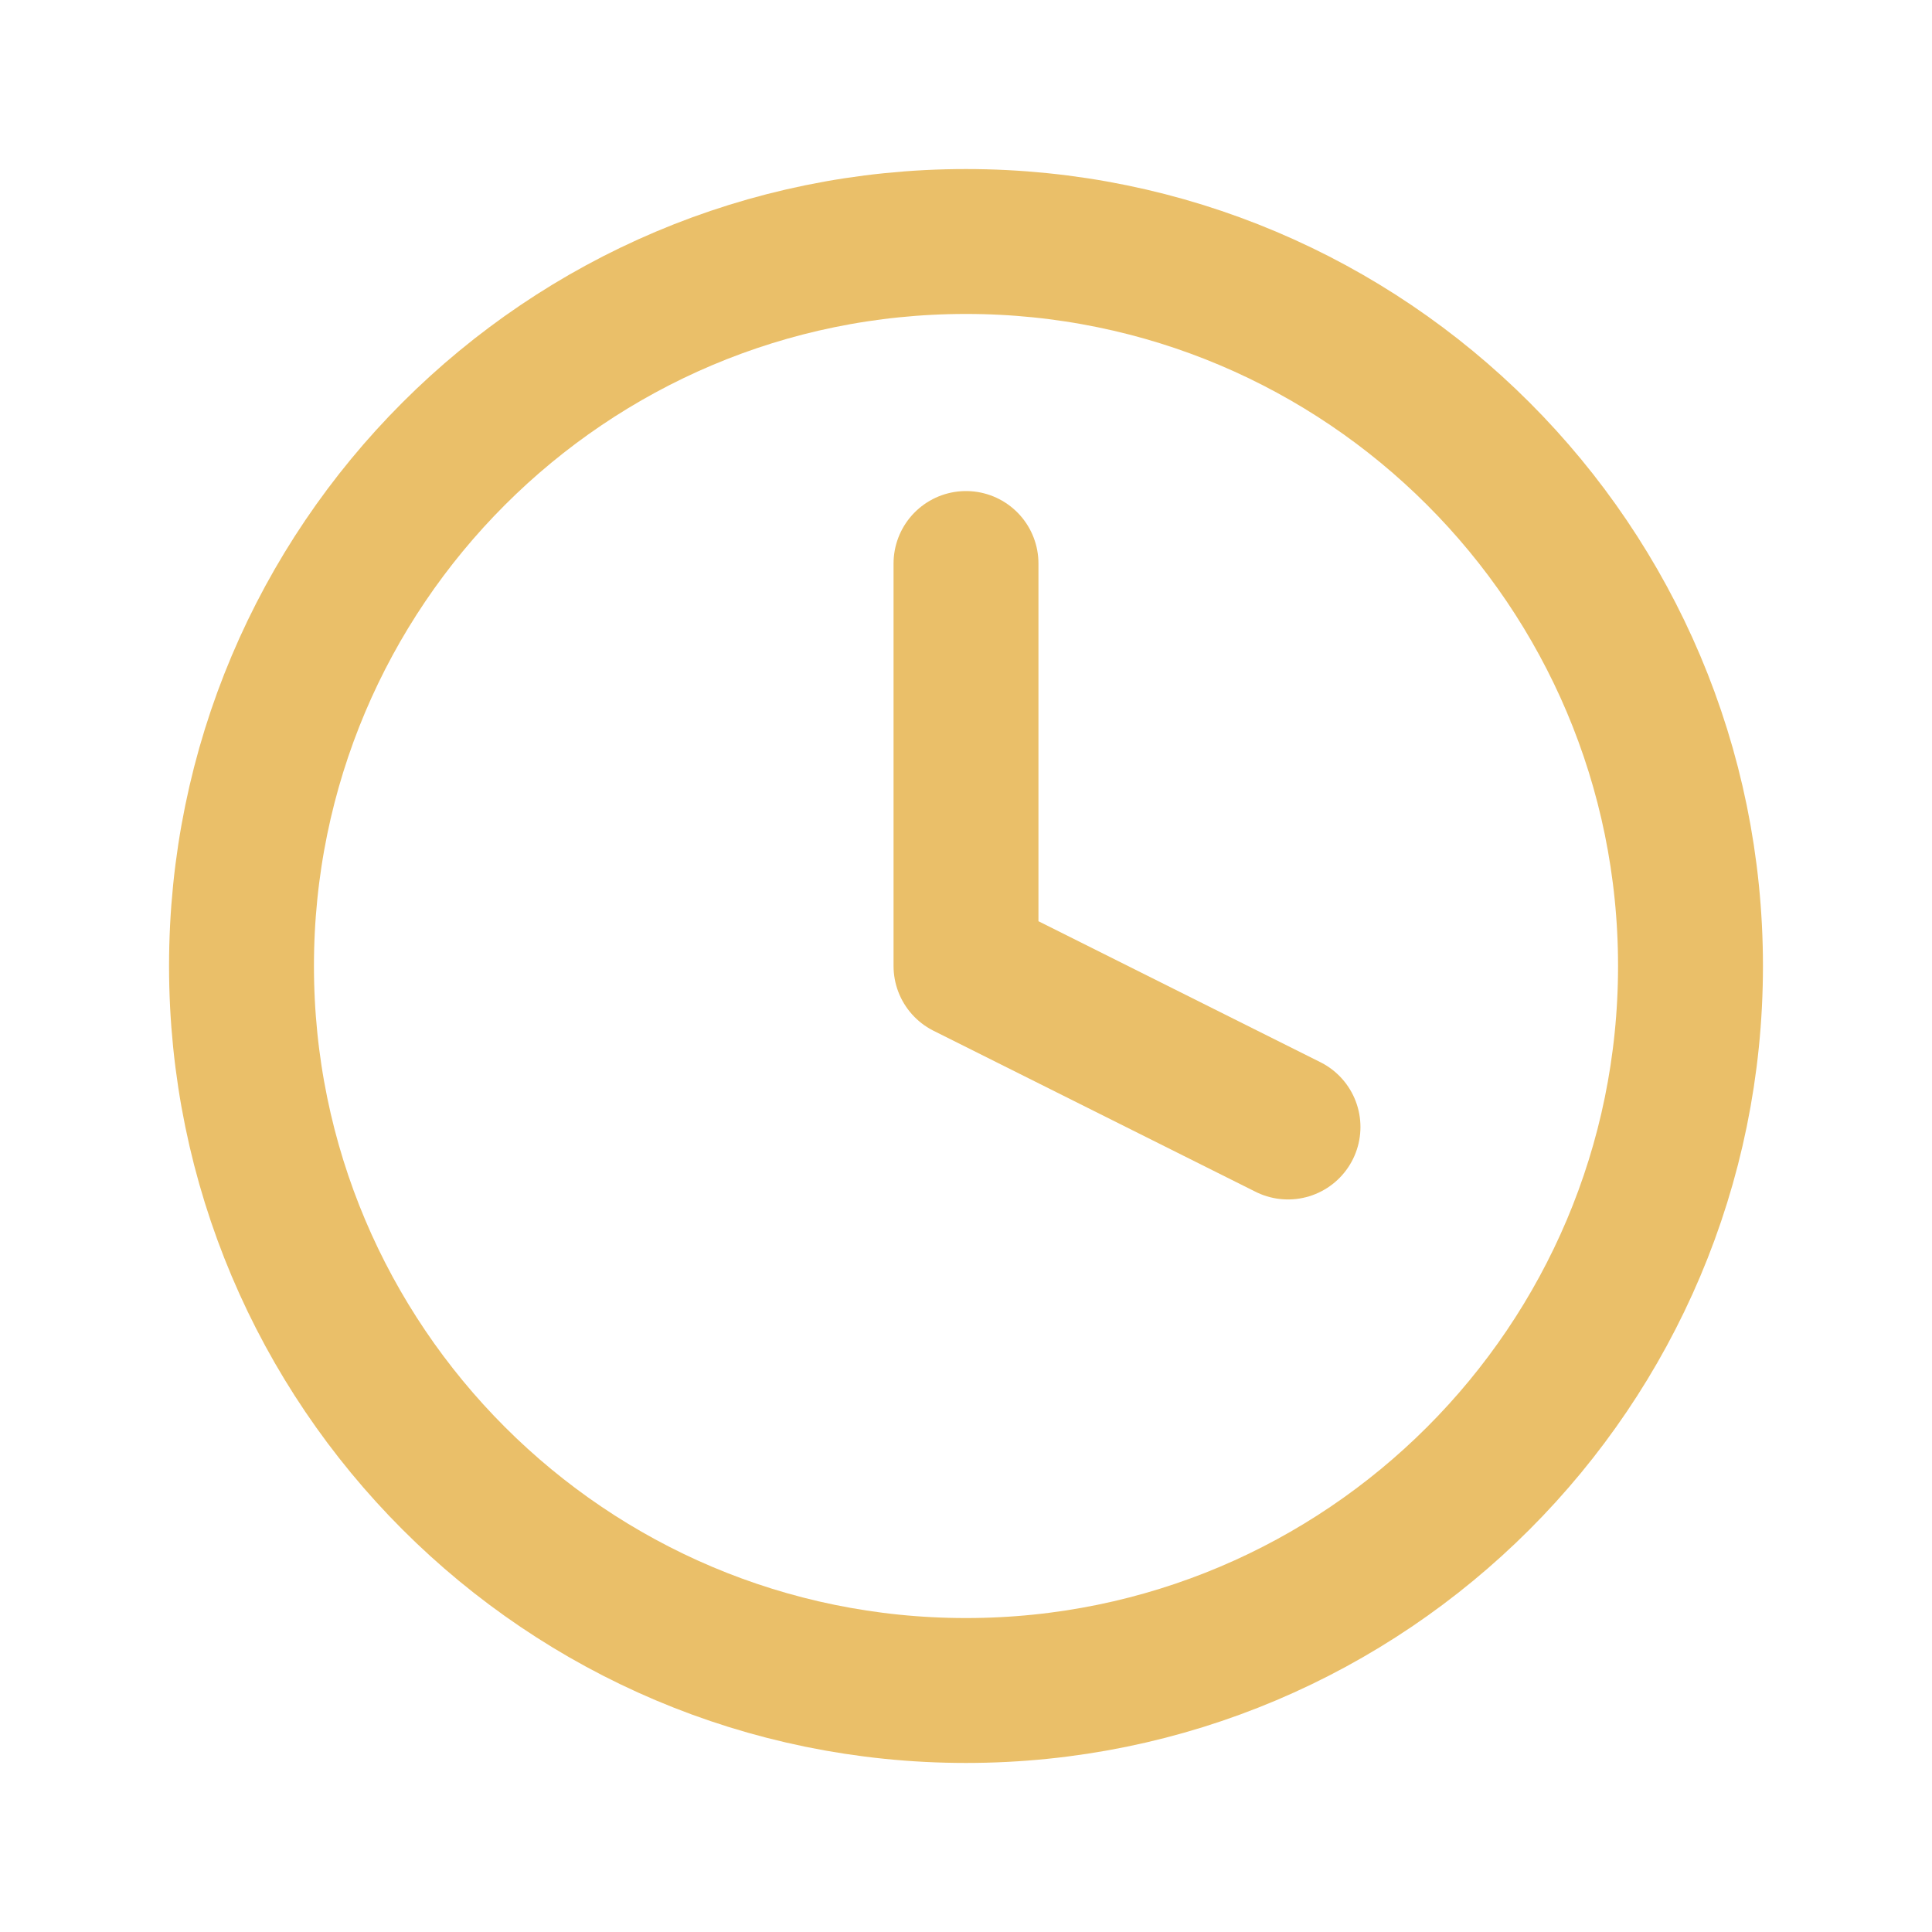
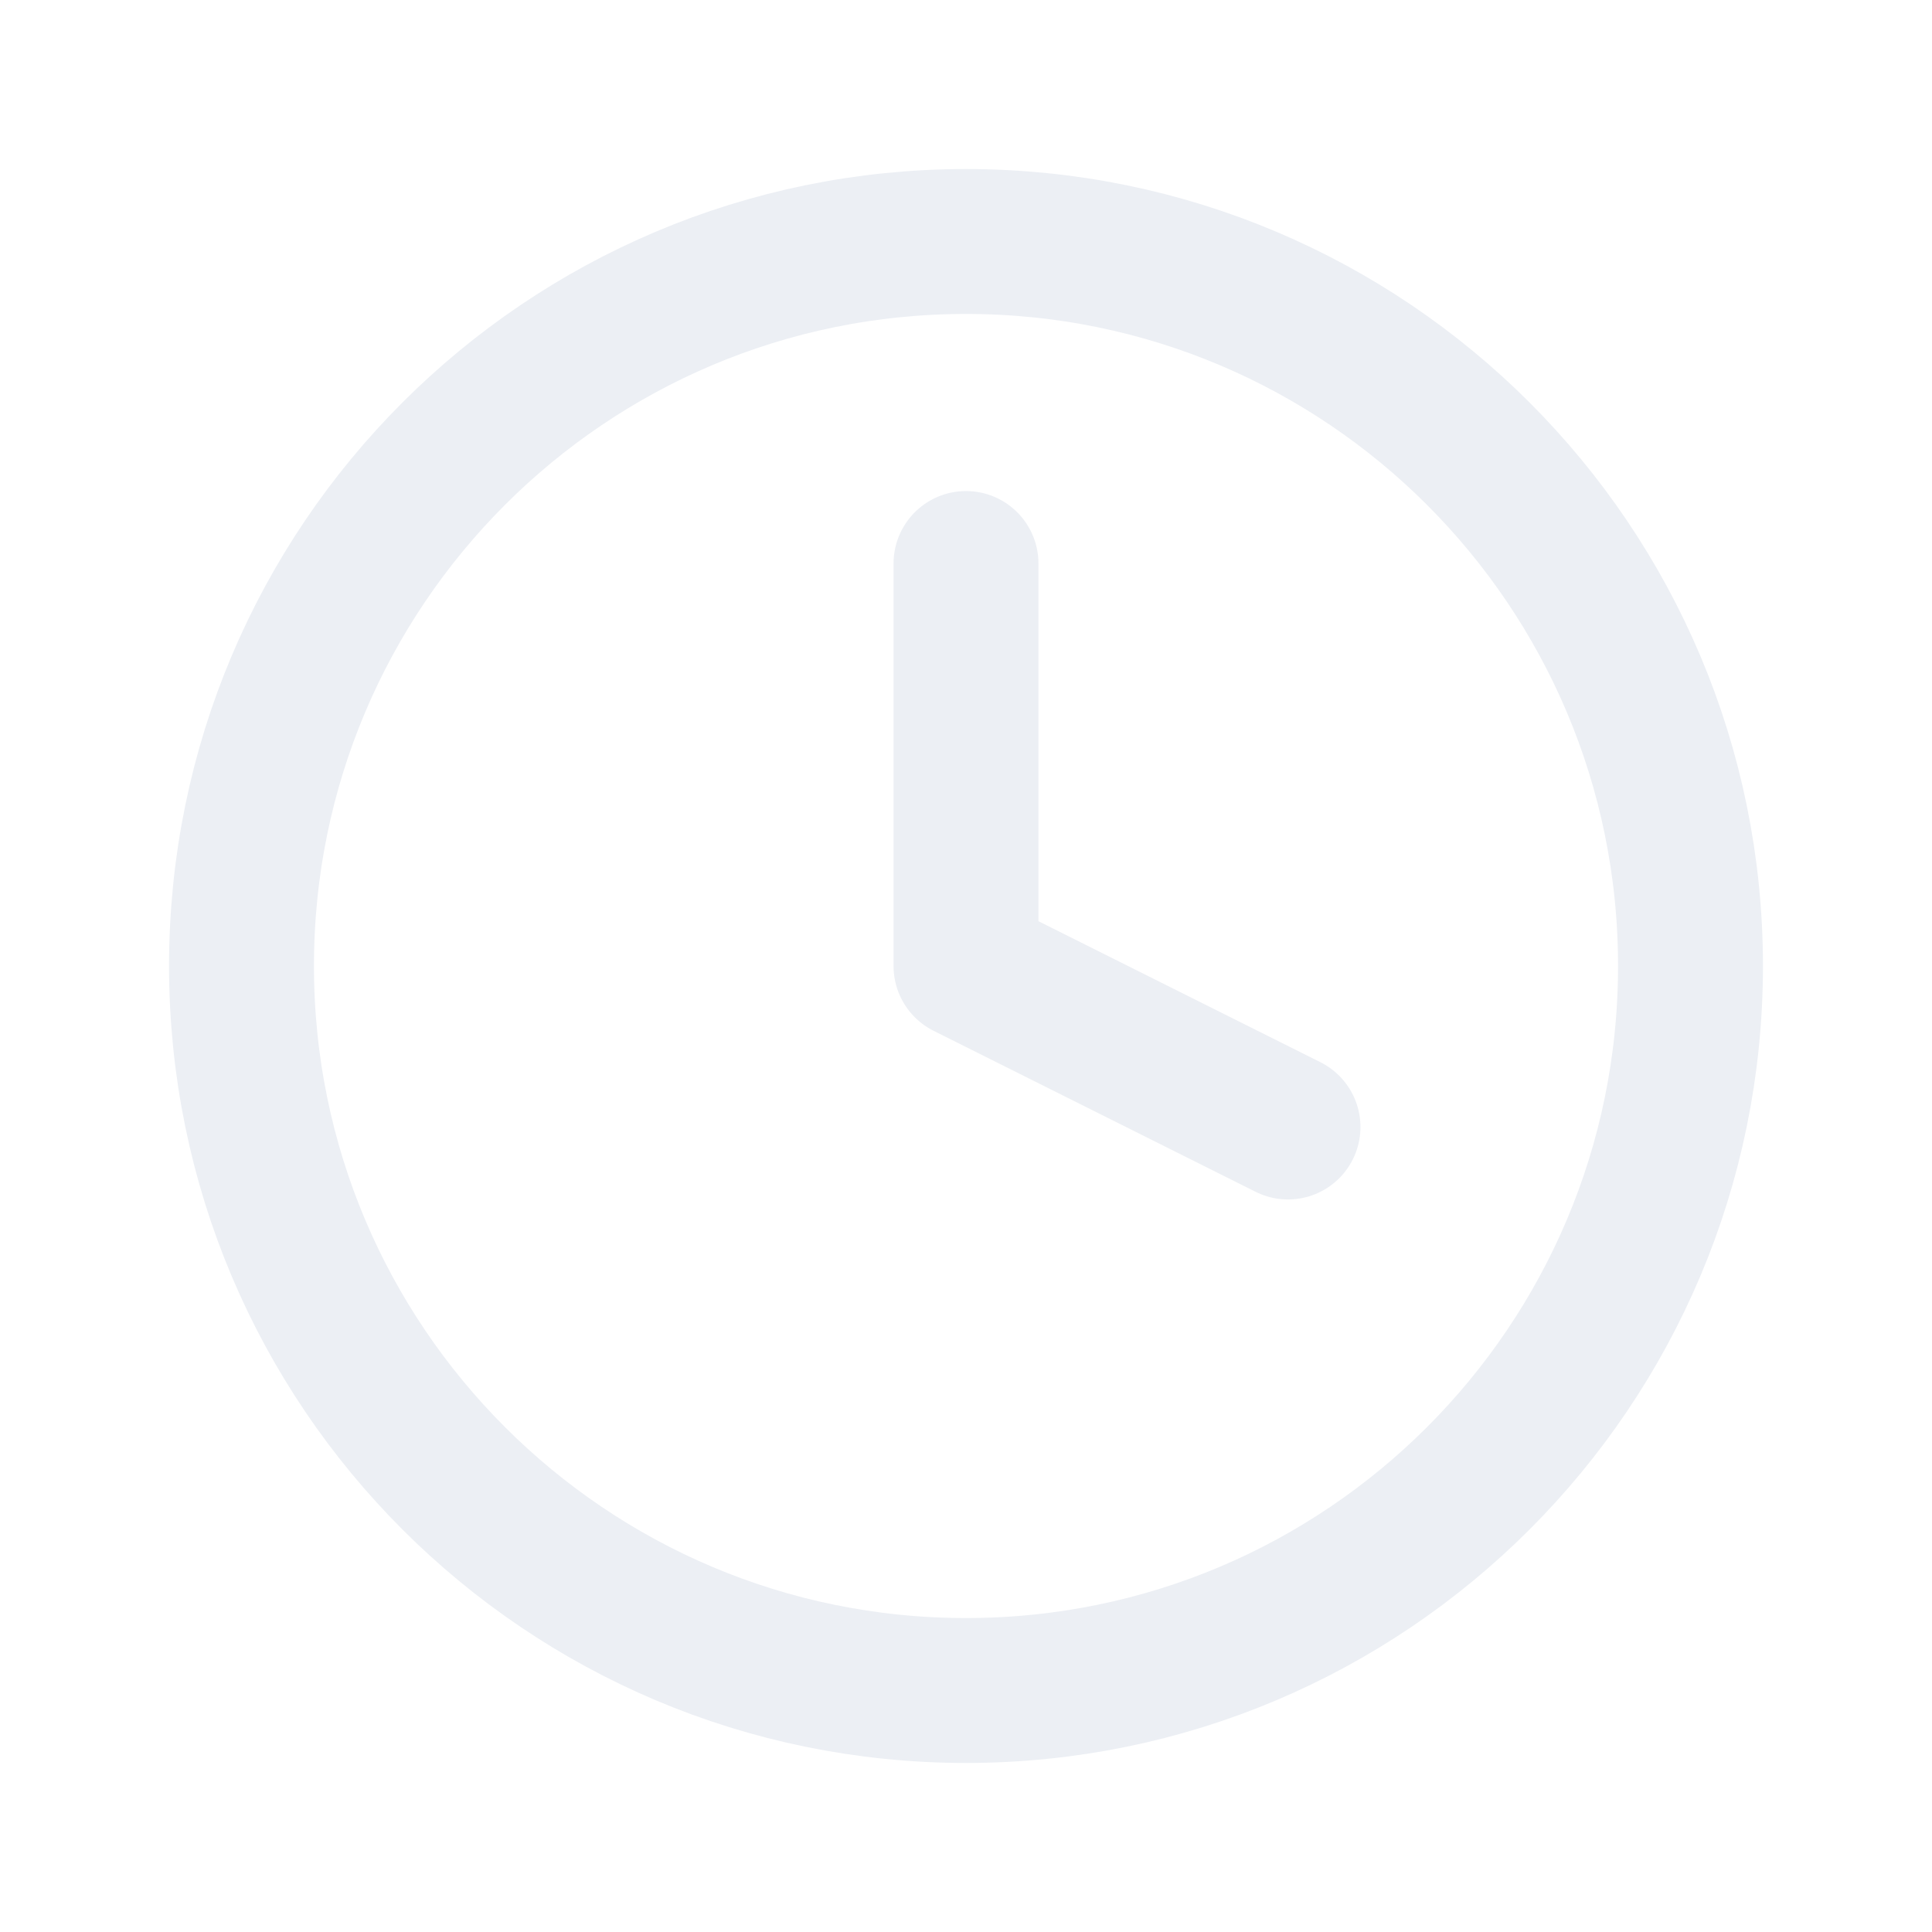
- <svg xmlns="http://www.w3.org/2000/svg" viewBox="0 0 24 24" fill="none" stroke="#EABF69" stroke-width="1.8" stroke-linecap="round" stroke-linejoin="round">
+ <svg xmlns="http://www.w3.org/2000/svg" viewBox="0 0 24 24" fill="none" stroke="#ECEFF4" stroke-width="1.8" stroke-linecap="round" stroke-linejoin="round">
  <circle cx="12" cy="12" r="9" />
  <path d="M12 7v5l4 2" />
</svg>
